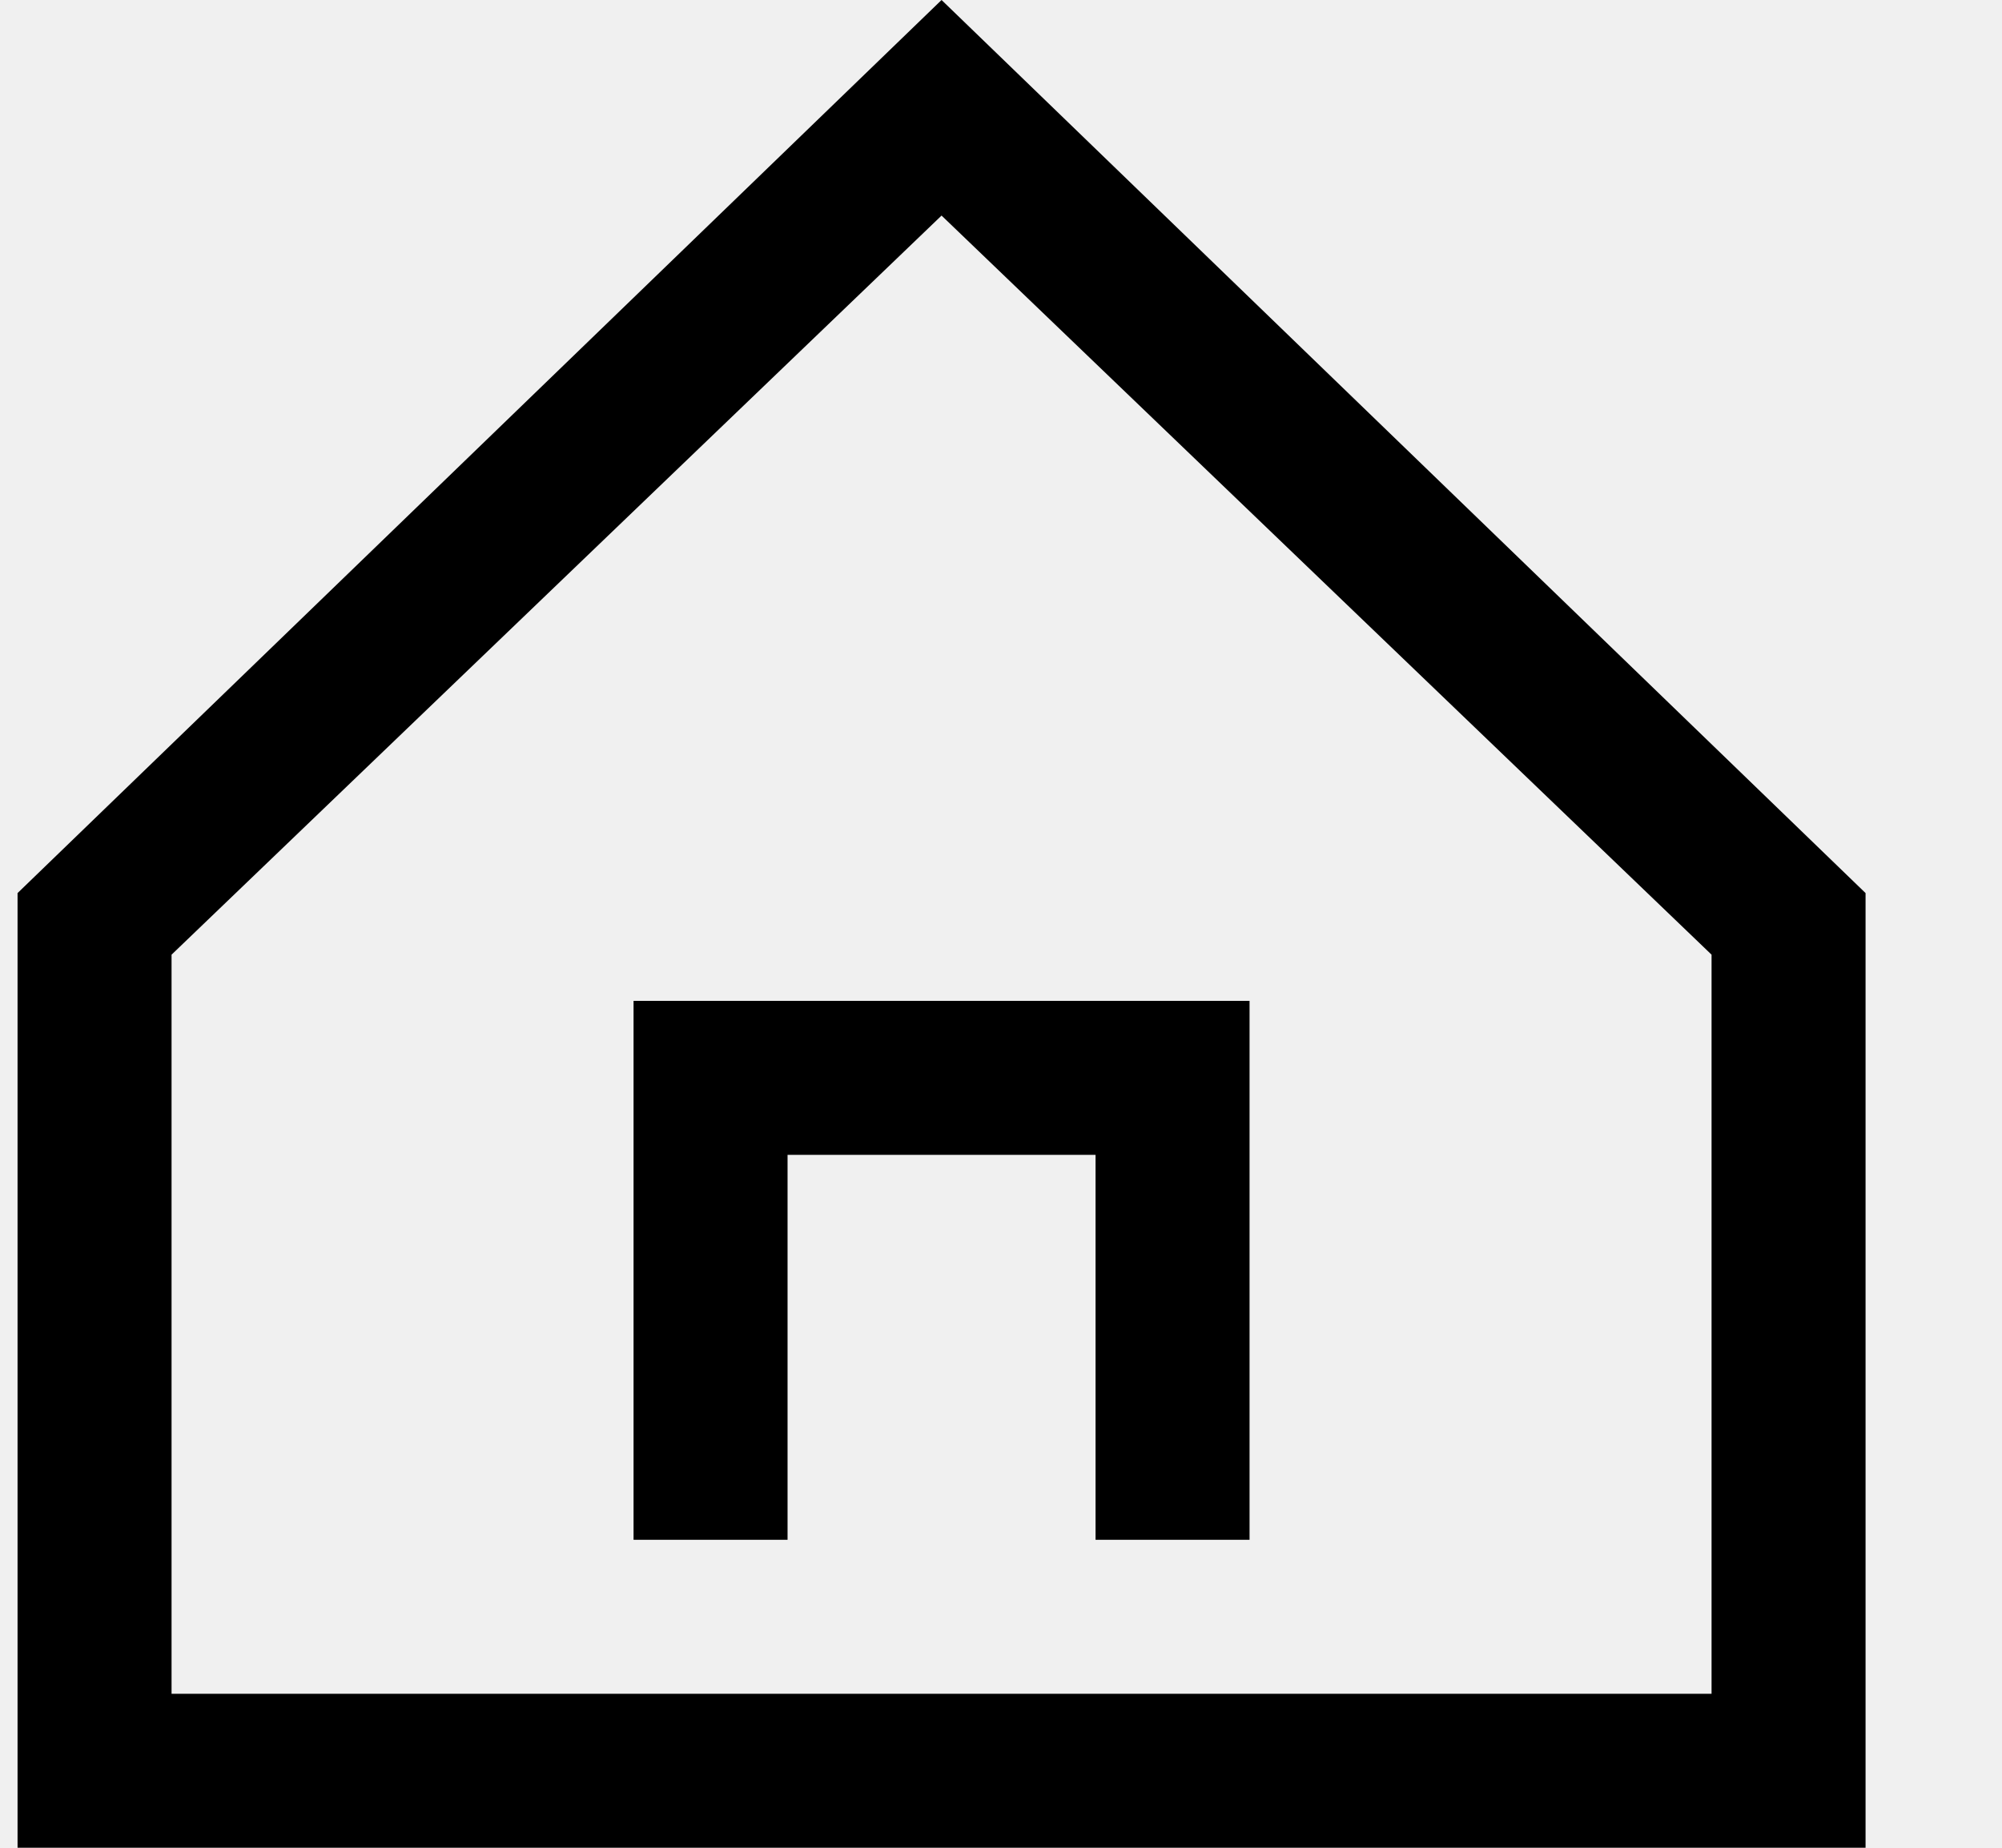
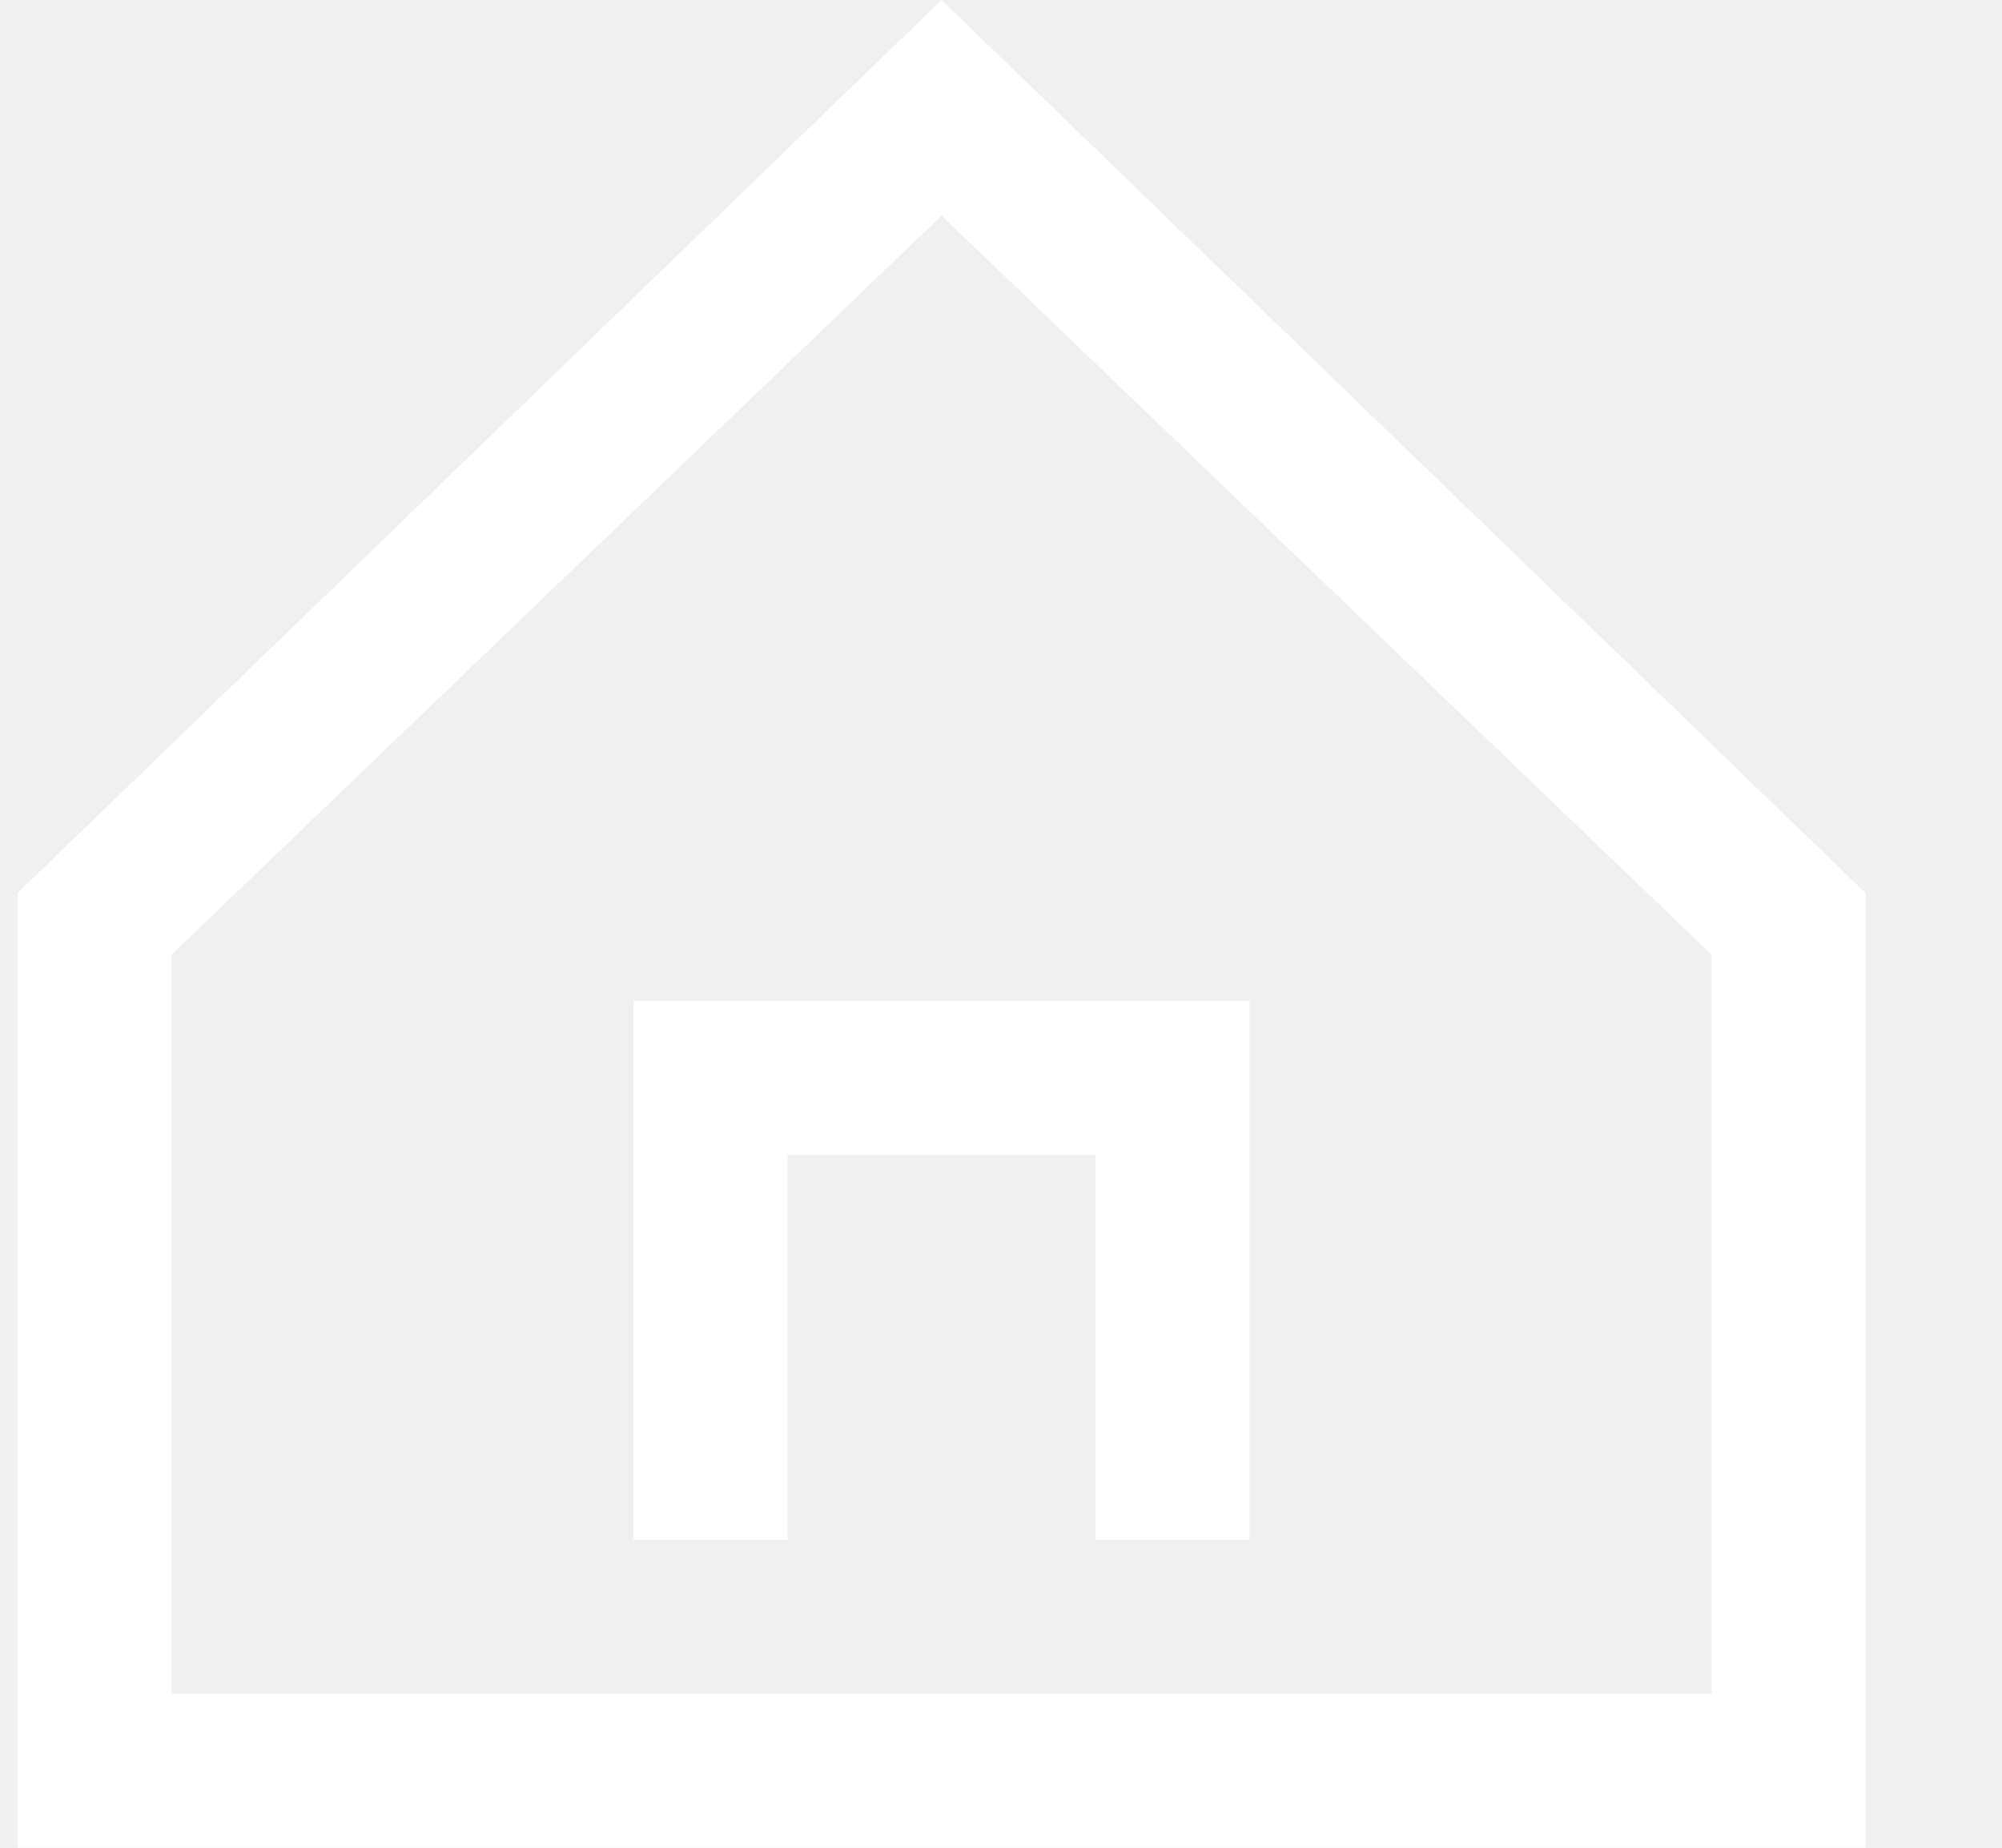
<svg xmlns="http://www.w3.org/2000/svg" width="13" height="12" fill="none">
-   <path d="m6.114 0-6 5.8V12h12V5.8l-6-5.8Zm5 11h-10V6.2l5-4.8 5 4.8V11Z" fill="#000" />
-   <path d="M4.114 10h1V7.5h2V10h1V6.5h-4V10Z" fill="#000" />
+   <path d="m6.114 0-6 5.8V12h12V5.8l-6-5.8Zm5 11h-10V6.2l5-4.8 5 4.8V11Z" fill="#FFFFFF" />
+   <path d="M4.114 10h1V7.5h2V10h1V6.5h-4V10Z" fill="#FFFFFF" />
</svg>
